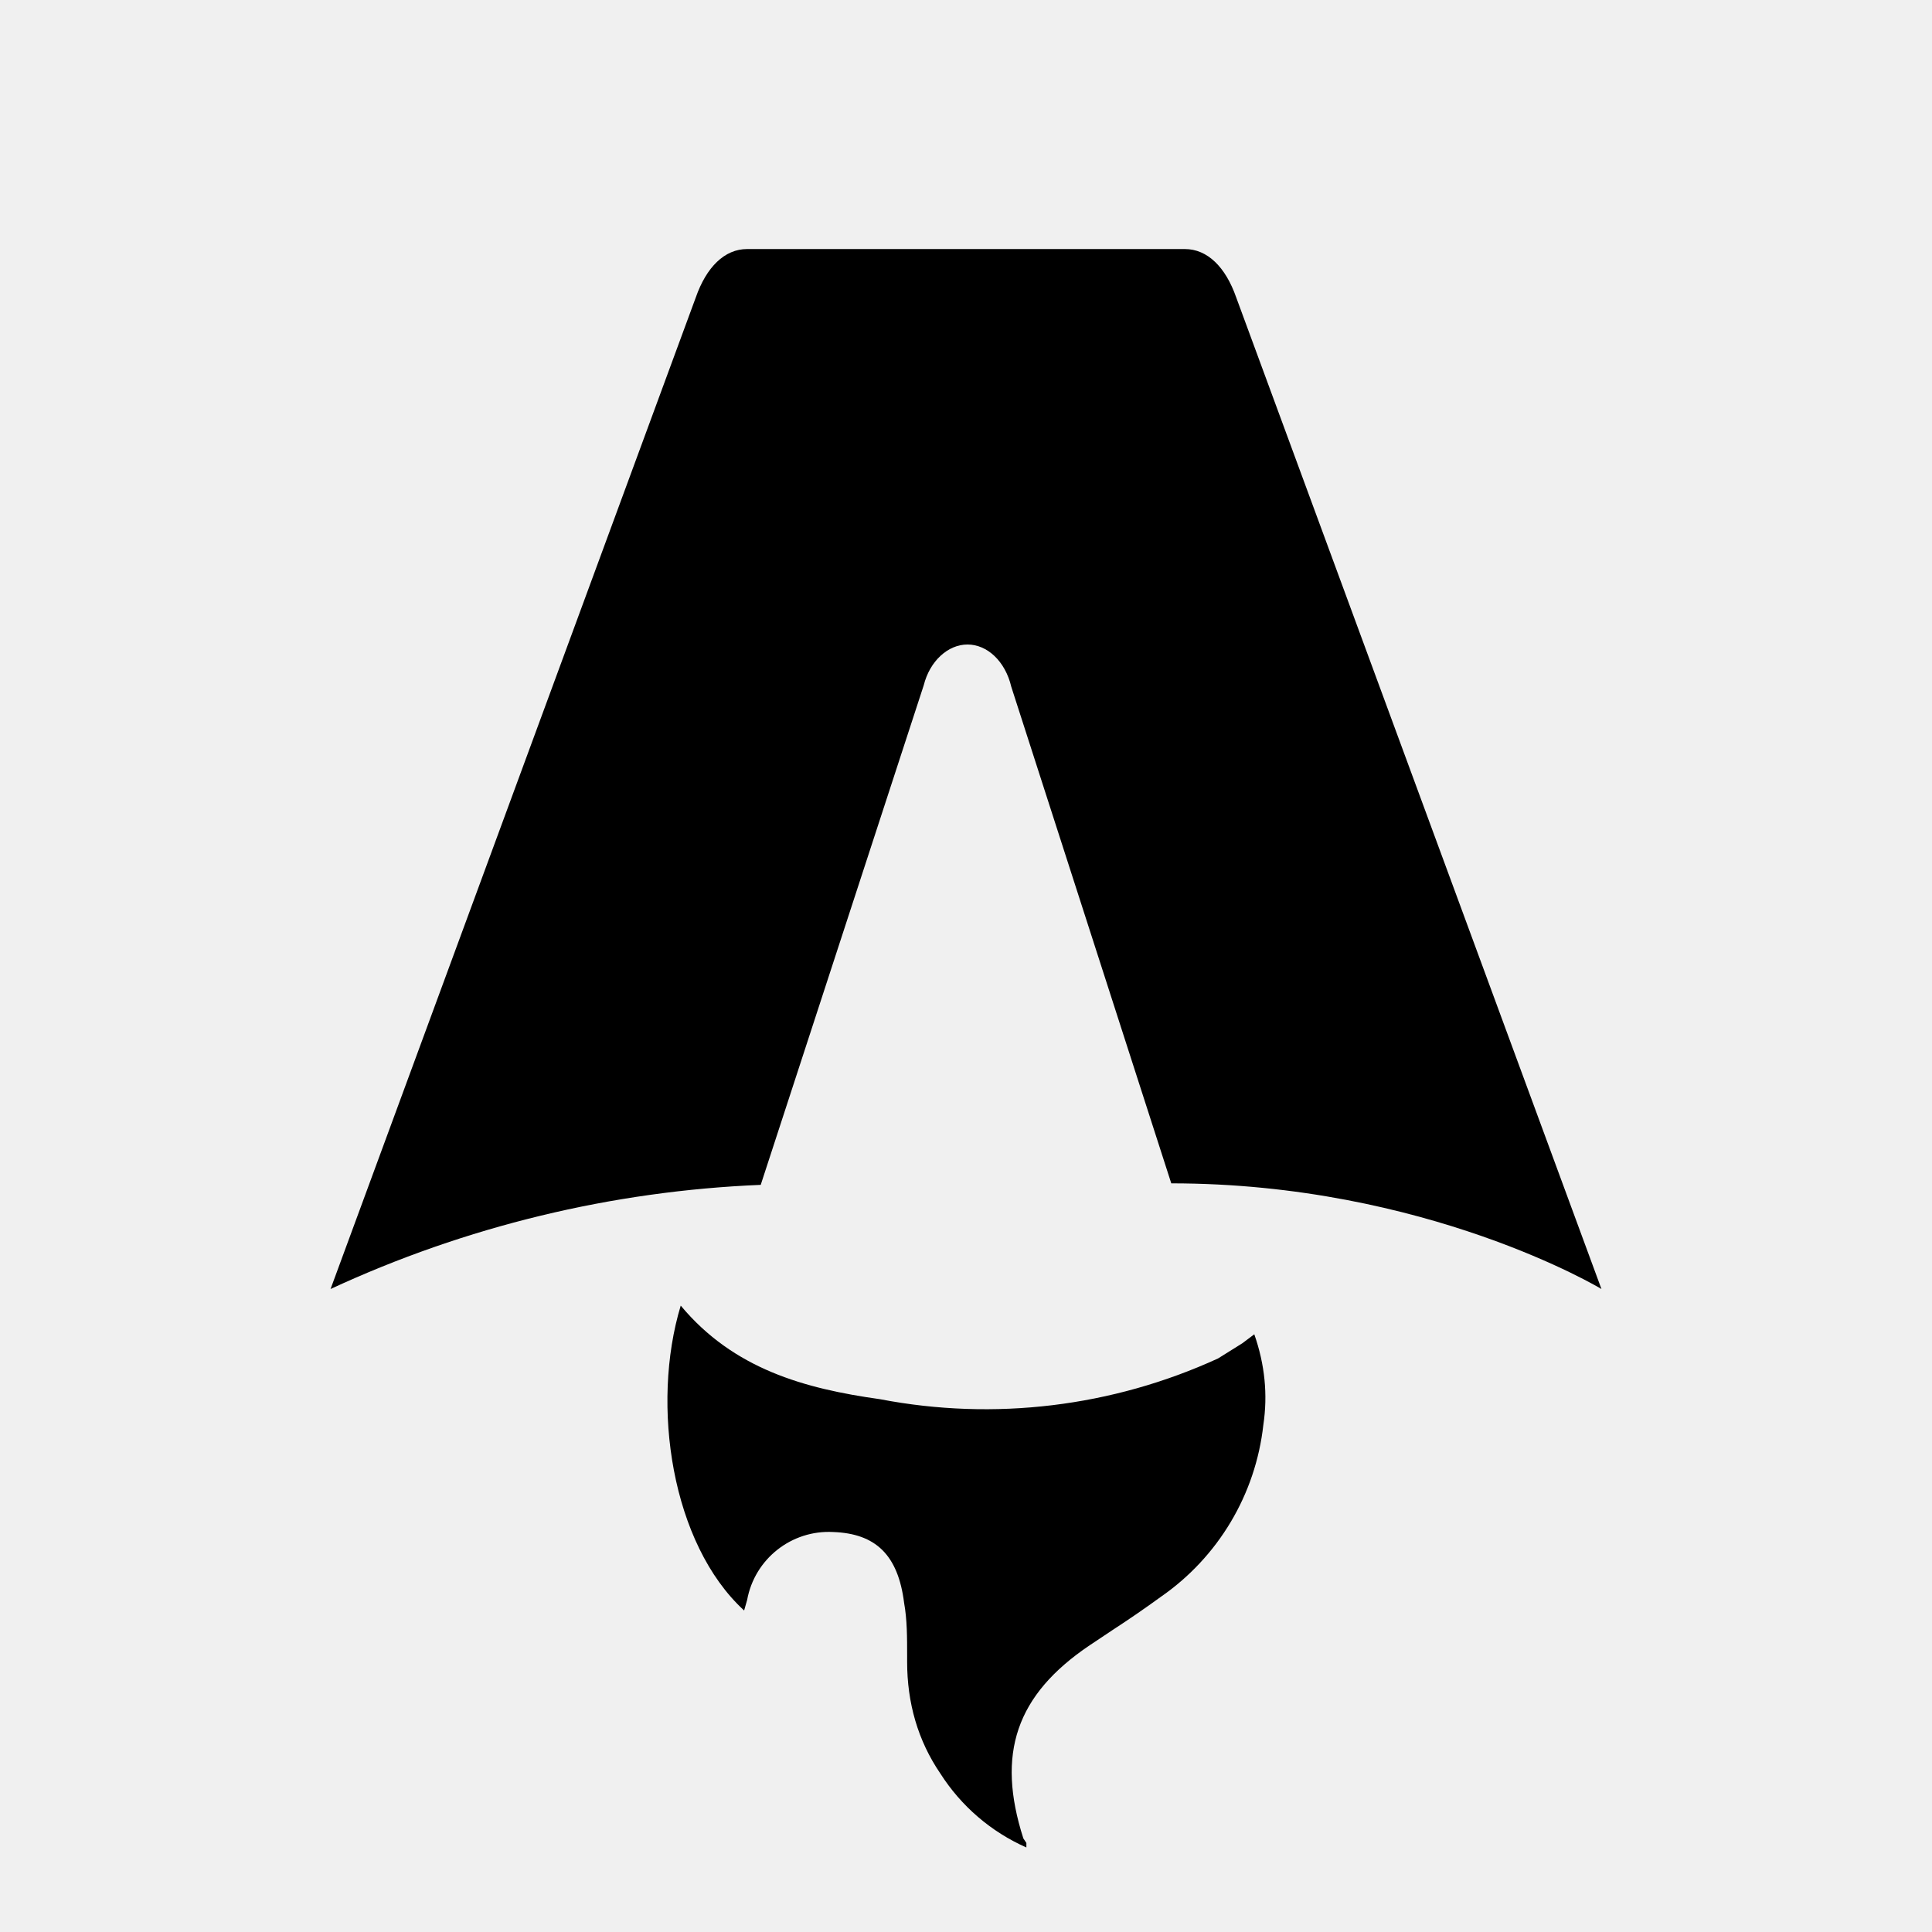
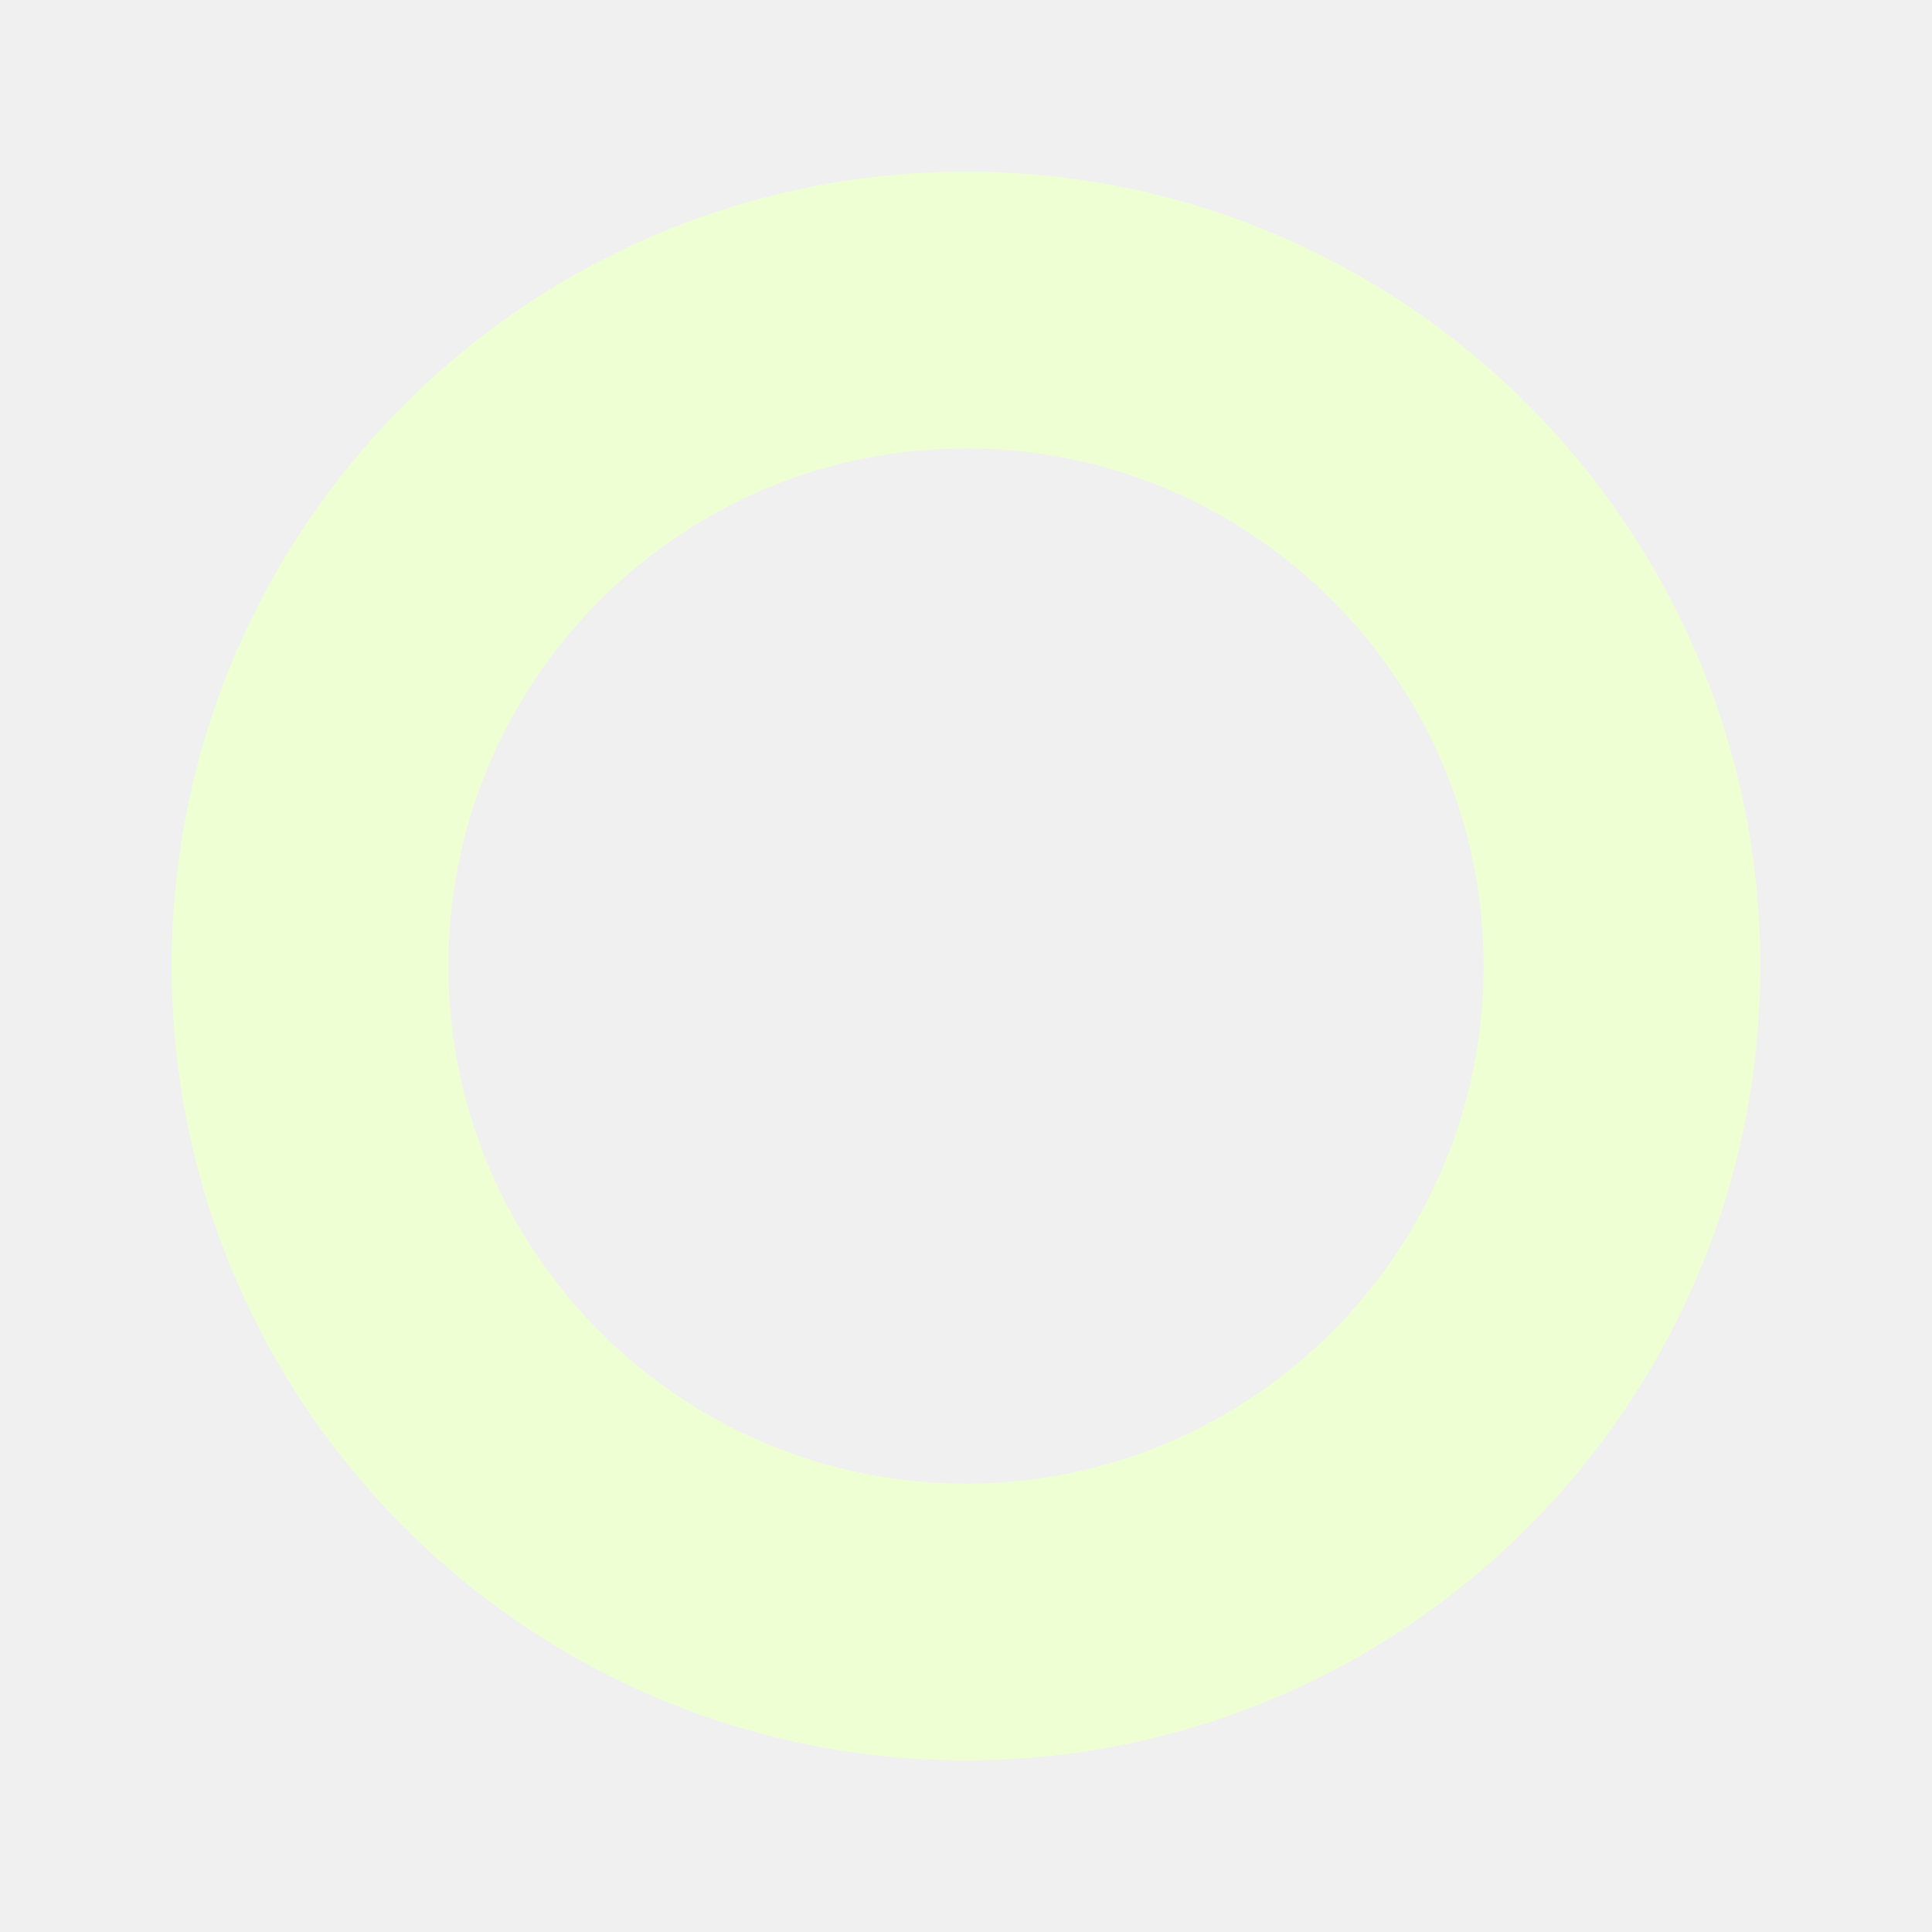
- <svg xmlns="http://www.w3.org/2000/svg" fill="none" viewBox="0 0 128 128">
-   <path d="M50.4 78.5a75.1 75.1 0 0 0-28.5 6.9l24.2-65.7c.7-2 1.9-3.2 3.4-3.2h29c1.5 0 2.7 1.2 3.4 3.2l24.2 65.7s-11.6-7-28.5-7L67 45.5c-.4-1.7-1.6-2.8-2.9-2.8-1.3 0-2.5 1.1-2.9 2.7L50.4 78.5Zm-1.1 28.2Zm-4.2-20.2c-2 6.6-.6 15.8 4.2 20.2a17.5 17.5 0 0 1 .2-.7 5.5 5.5 0 0 1 5.7-4.5c2.8.1 4.3 1.5 4.7 4.7.2 1.1.2 2.3.2 3.5v.4c0 2.7.7 5.2 2.2 7.4a13 13 0 0 0 5.7 4.9v-.3l-.2-.3c-1.8-5.6-.5-9.5 4.4-12.8l1.5-1a73 73 0 0 0 3.2-2.2 16 16 0 0 0 6.8-11.4c.3-2 .1-4-.6-6l-.8.6-1.6 1a37 37 0 0 1-22.4 2.7c-5-.7-9.7-2-13.2-6.2Z" />
-   <style>
-         path { fill: #000; }
-         @media (prefers-color-scheme: dark) {
-             path { fill: #FFF; }
-         }
-     </style>
+ <svg xmlns="http://www.w3.org/2000/svg" width="100%" height="100%" viewBox="0 0 3000 3000" version="1.1" xml:space="preserve" style="fill-rule:evenodd;clip-rule:evenodd;stroke-linejoin:round;stroke-miterlimit:2;">
+   <path d="M1500,266.602c680.731,0 1233.398,552.667 1233.398,1233.398c0,680.731 -552.667,1233.398 -1233.398,1233.398c-680.731,0 -1233.398,-552.667 -1233.398,-1233.398c0,-680.731 552.667,-1233.398 1233.398,-1233.398Zm0,429.617c443.619,0 803.782,360.162 803.782,803.782c0,443.619 -360.162,803.782 -803.782,803.782c-443.619,0 -803.782,-360.162 -803.782,-803.782c0,-443.619 360.162,-803.782 803.782,-803.782Z" style="fill:#efffd4;" />
</svg>
